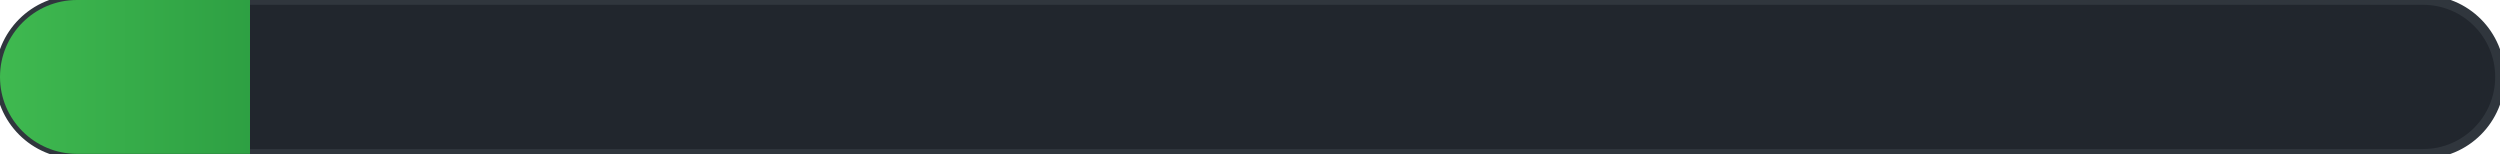
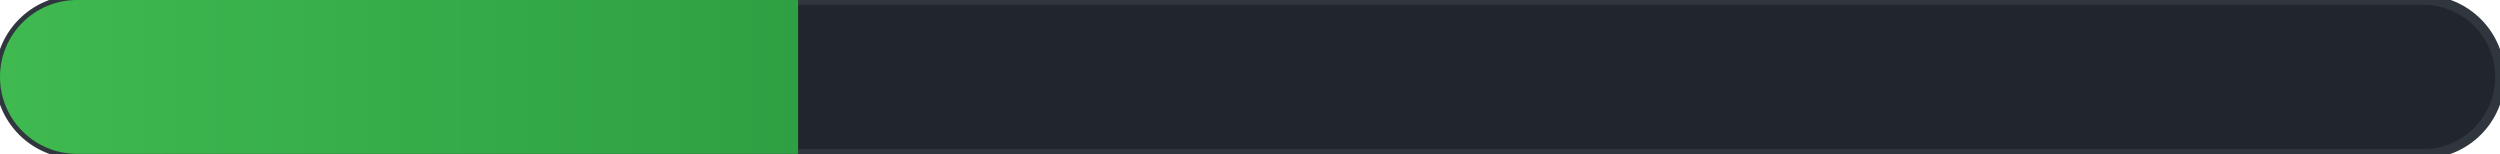
<svg xmlns="http://www.w3.org/2000/svg" width="260" height="16" viewBox="0 0 260 16">
  <defs>
    <linearGradient id="bar-grad" x1="0" y1="0" x2="1" y2="0">
      <stop offset="0%" stop-color="#3fb950" />
      <stop offset="100%" stop-color="#2ea043" />
    </linearGradient>
    <clipPath id="bar-clip">
      <rect width="260" height="16" rx="8" />
    </clipPath>
  </defs>
  <rect width="260" height="16" rx="8" fill="#21262d" stroke="#30363d" stroke-width="1" />
-   <rect width="26" height="16" fill="url(#bar-grad)" clip-path="url(#bar-clip)" />
+   <rect width="83" height="16" fill="url(#bar-grad)" clip-path="url(#bar-clip)" />
</svg>
